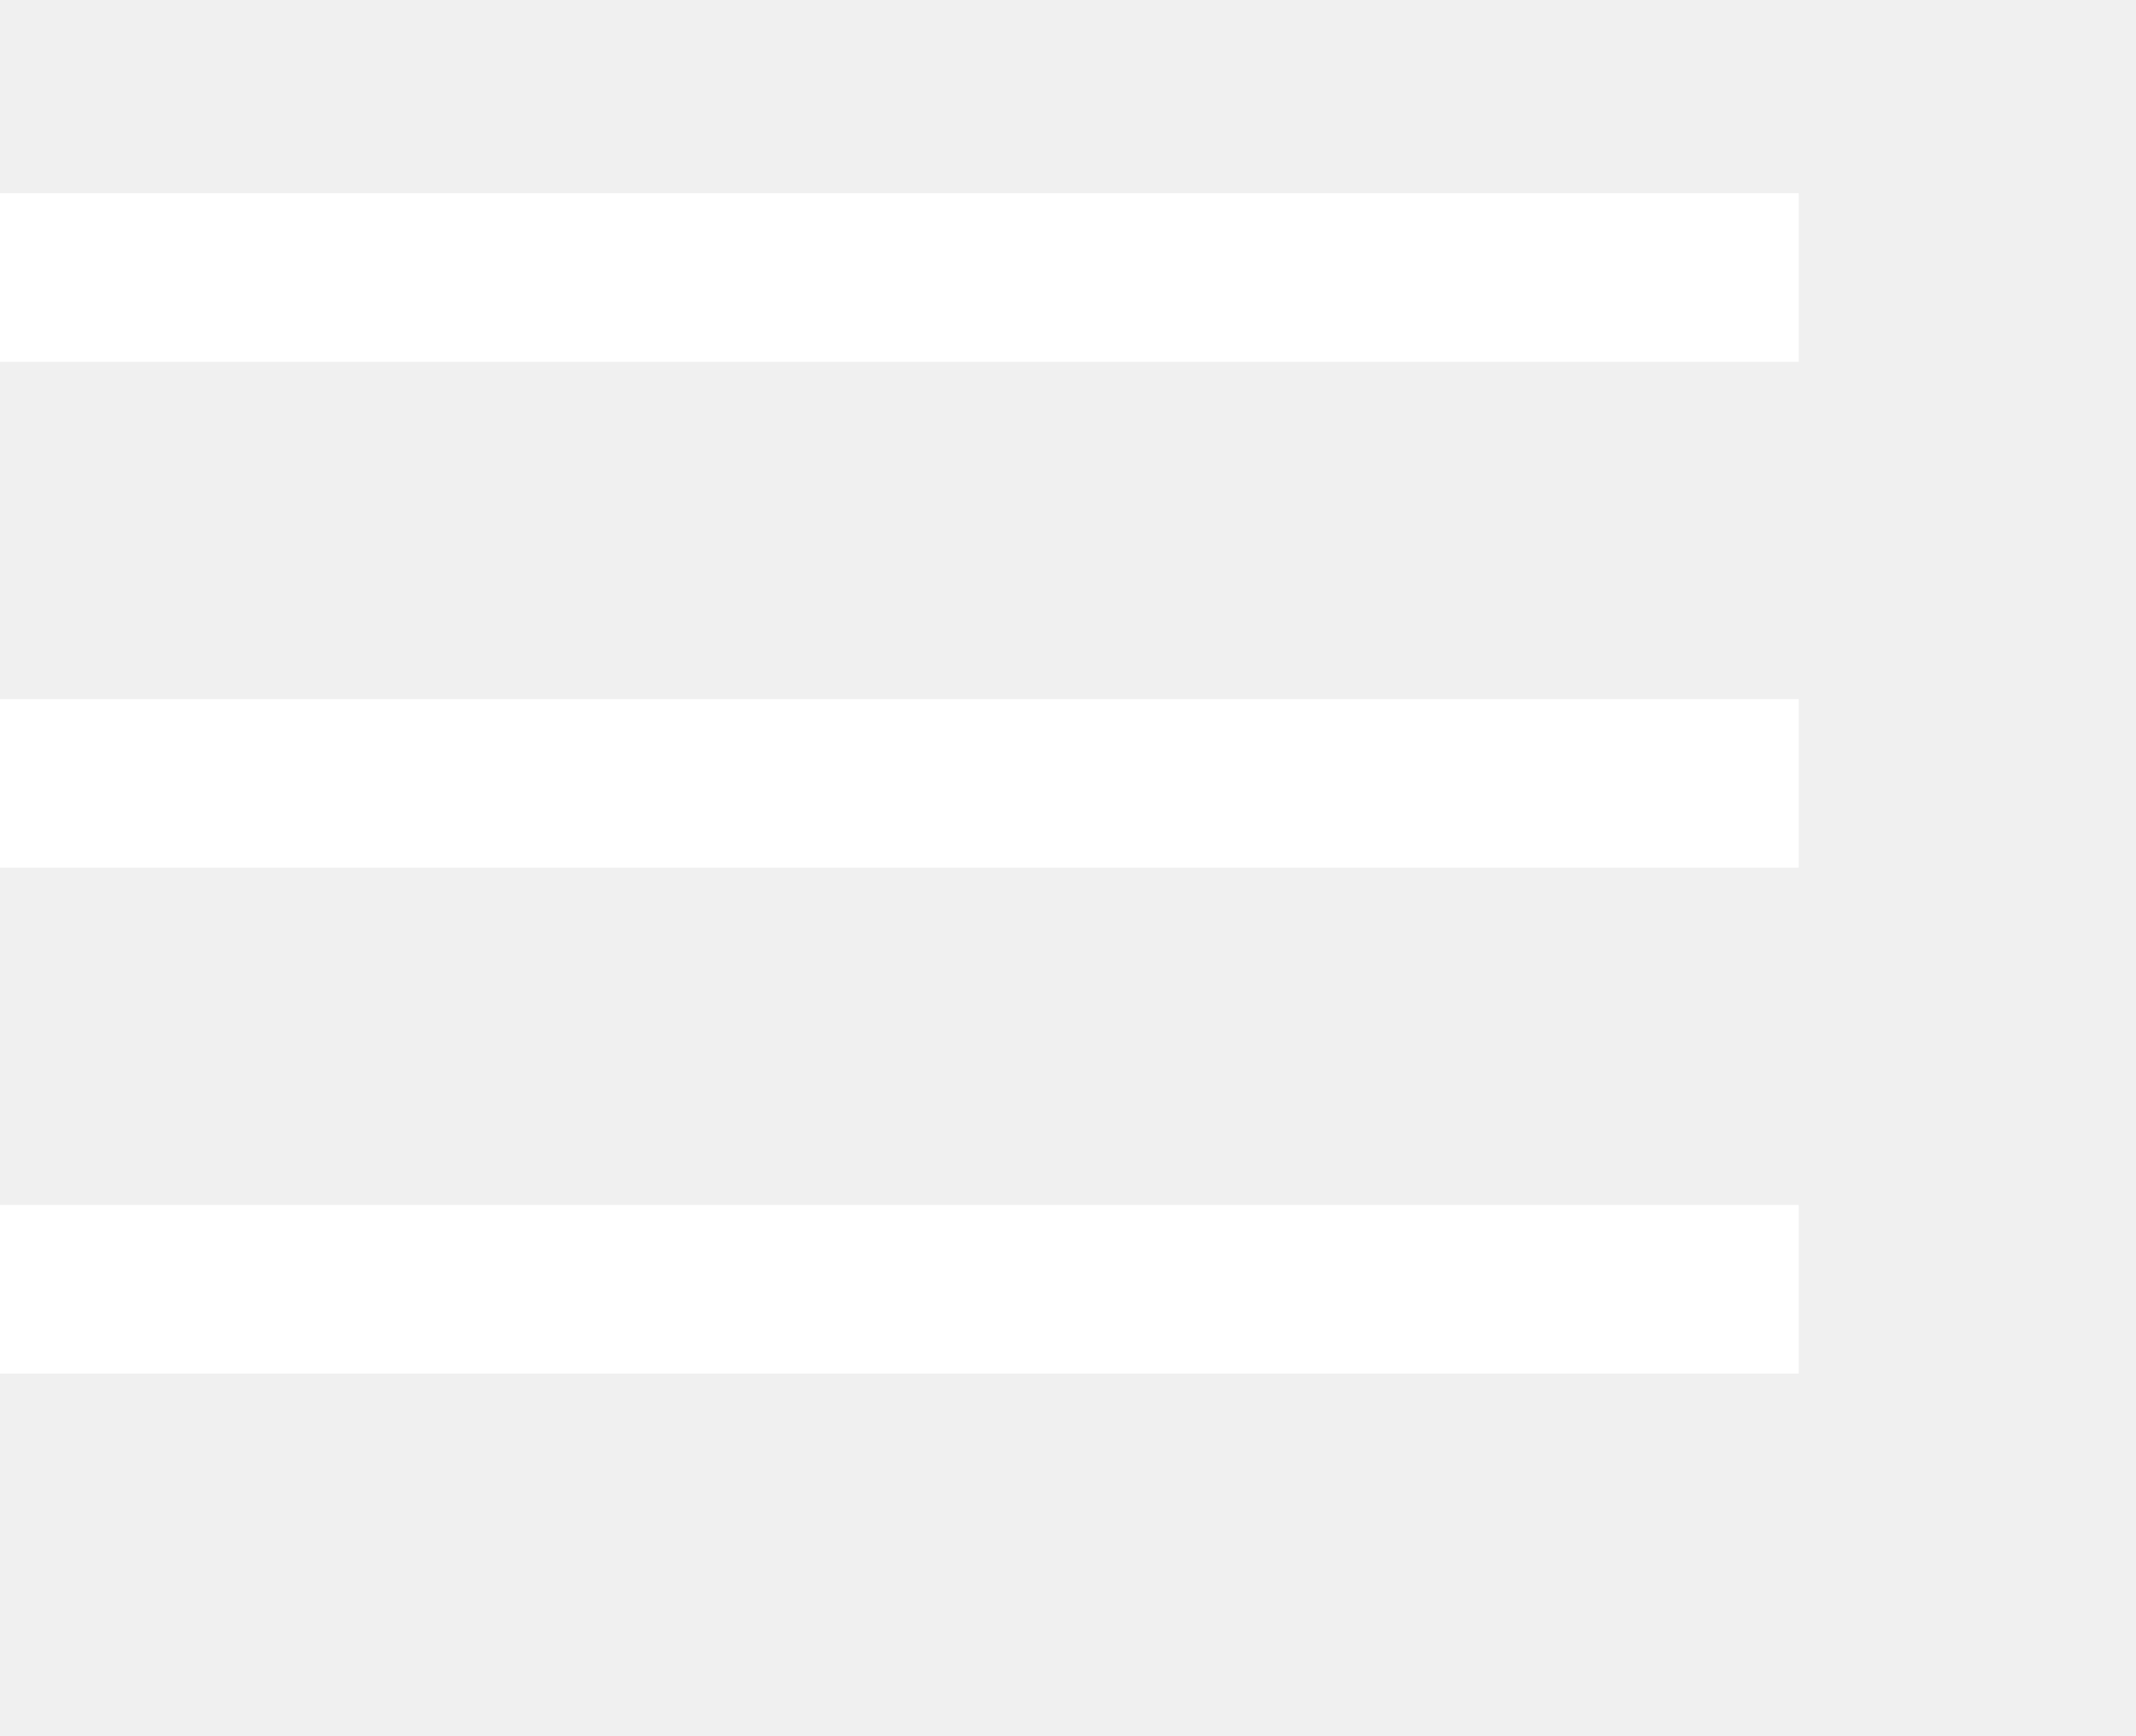
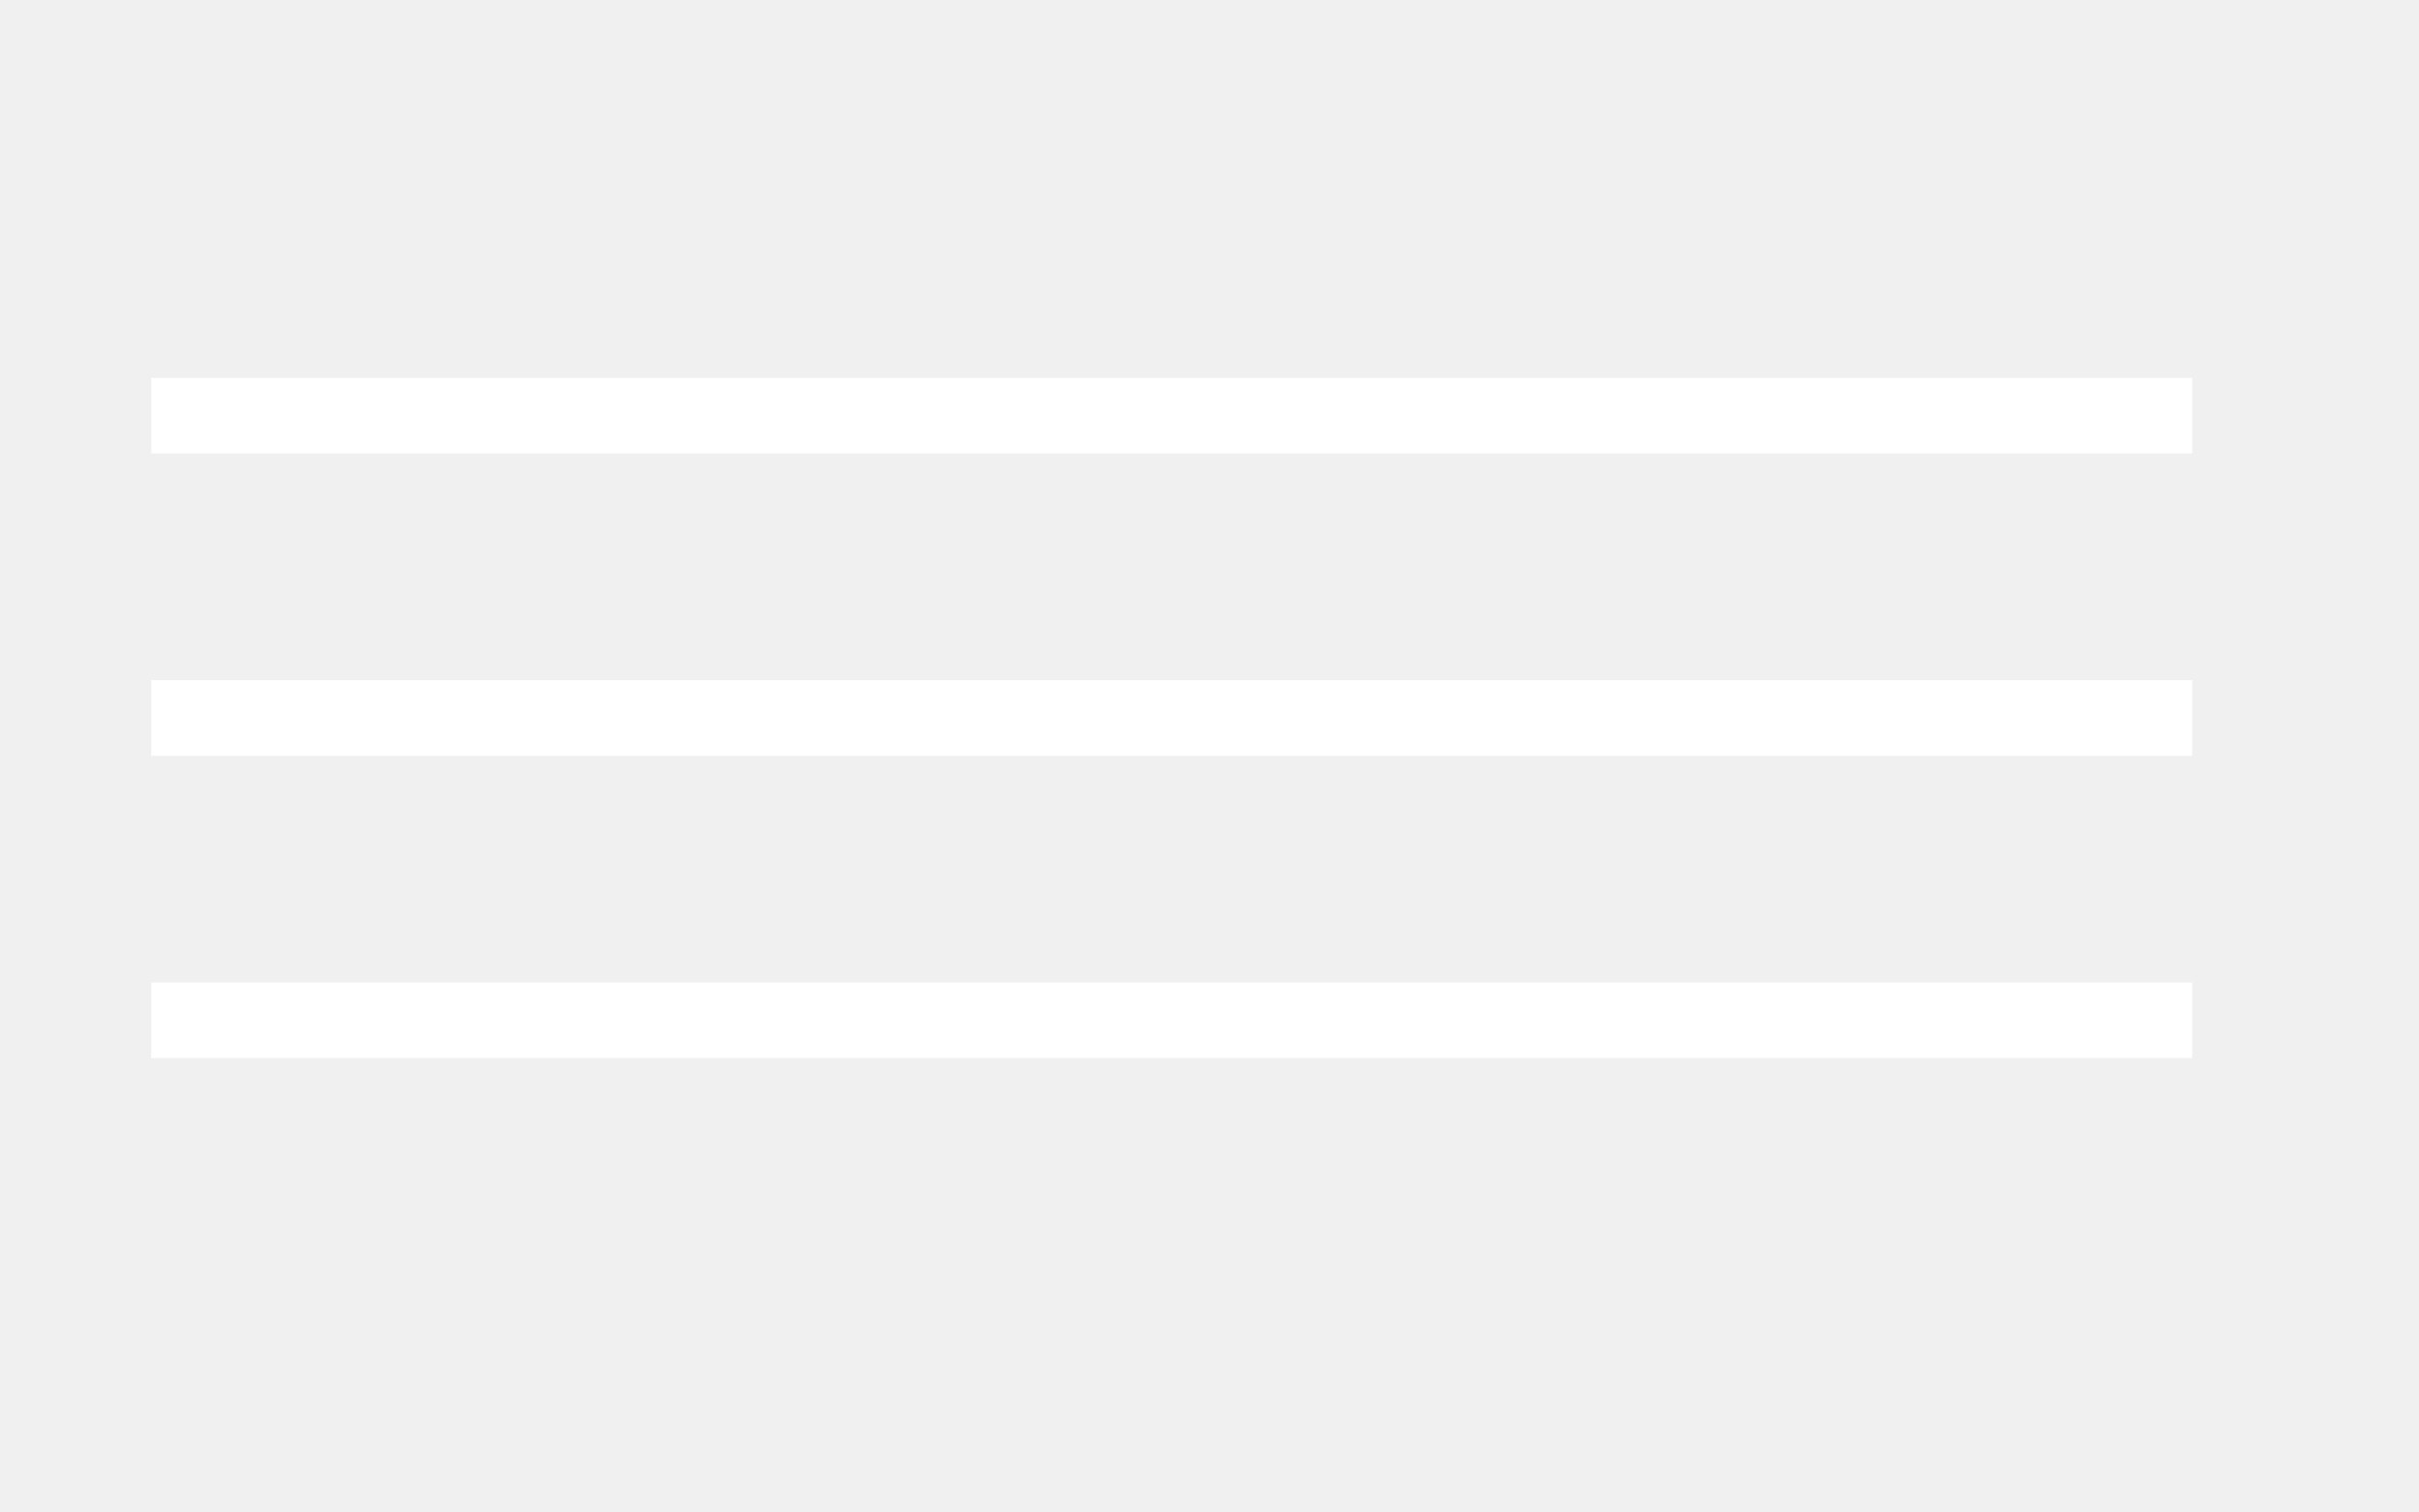
- <svg xmlns="http://www.w3.org/2000/svg" width="32" height="26" viewBox="6 8 38 24">
-   <rect x="6" y="8" width="32" height="3" fill="#FFFFFF" />
-   <rect x="6" y="17" width="32" height="3" fill="#FFFFFF" />
-   <rect x="6" y="26" width="32" height="3" fill="#FFFFFF" />
+ <svg xmlns="http://www.w3.org/2000/svg" width="32" height="20" viewBox="12 3 16 20">
+   <rect x="6" y="8" width="27" height="1" fill="#FFFFFF" />
+   <rect x="6" y="12" width="27" height="1" fill="#FFFFFF" />
+   <rect x="6" y="16" width="27" height="1" fill="#FFFFFF" />
</svg>
